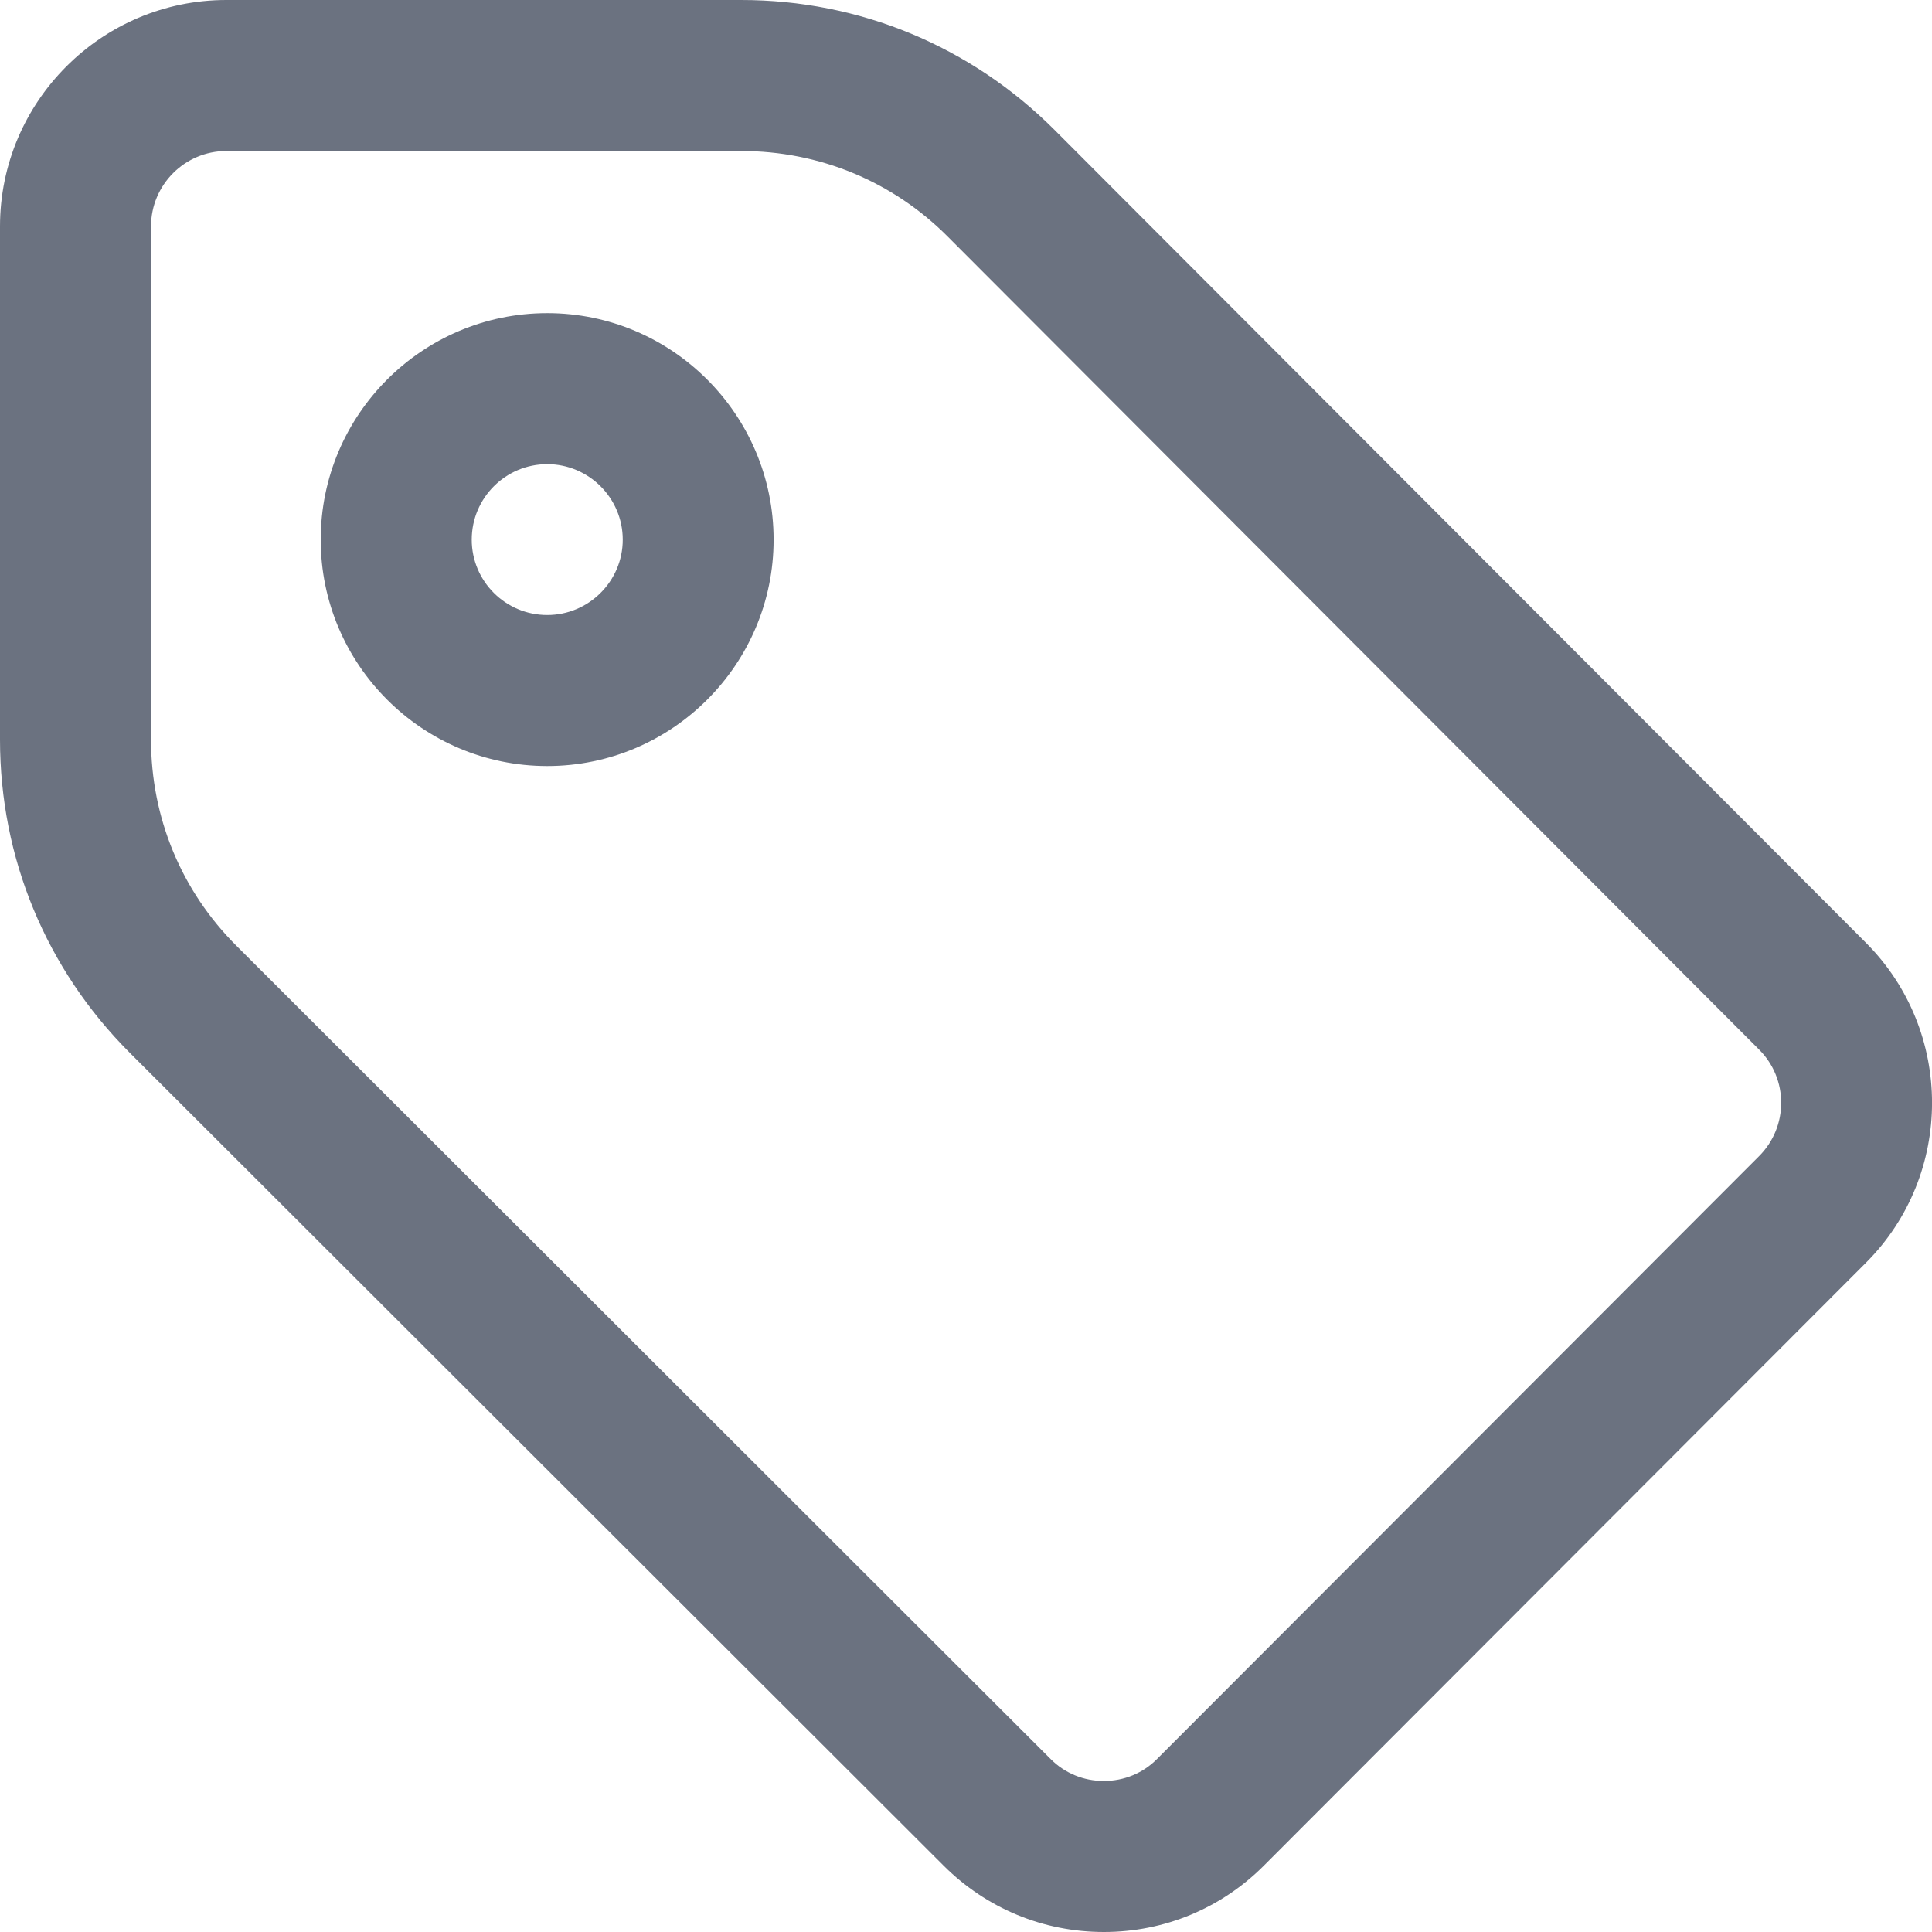
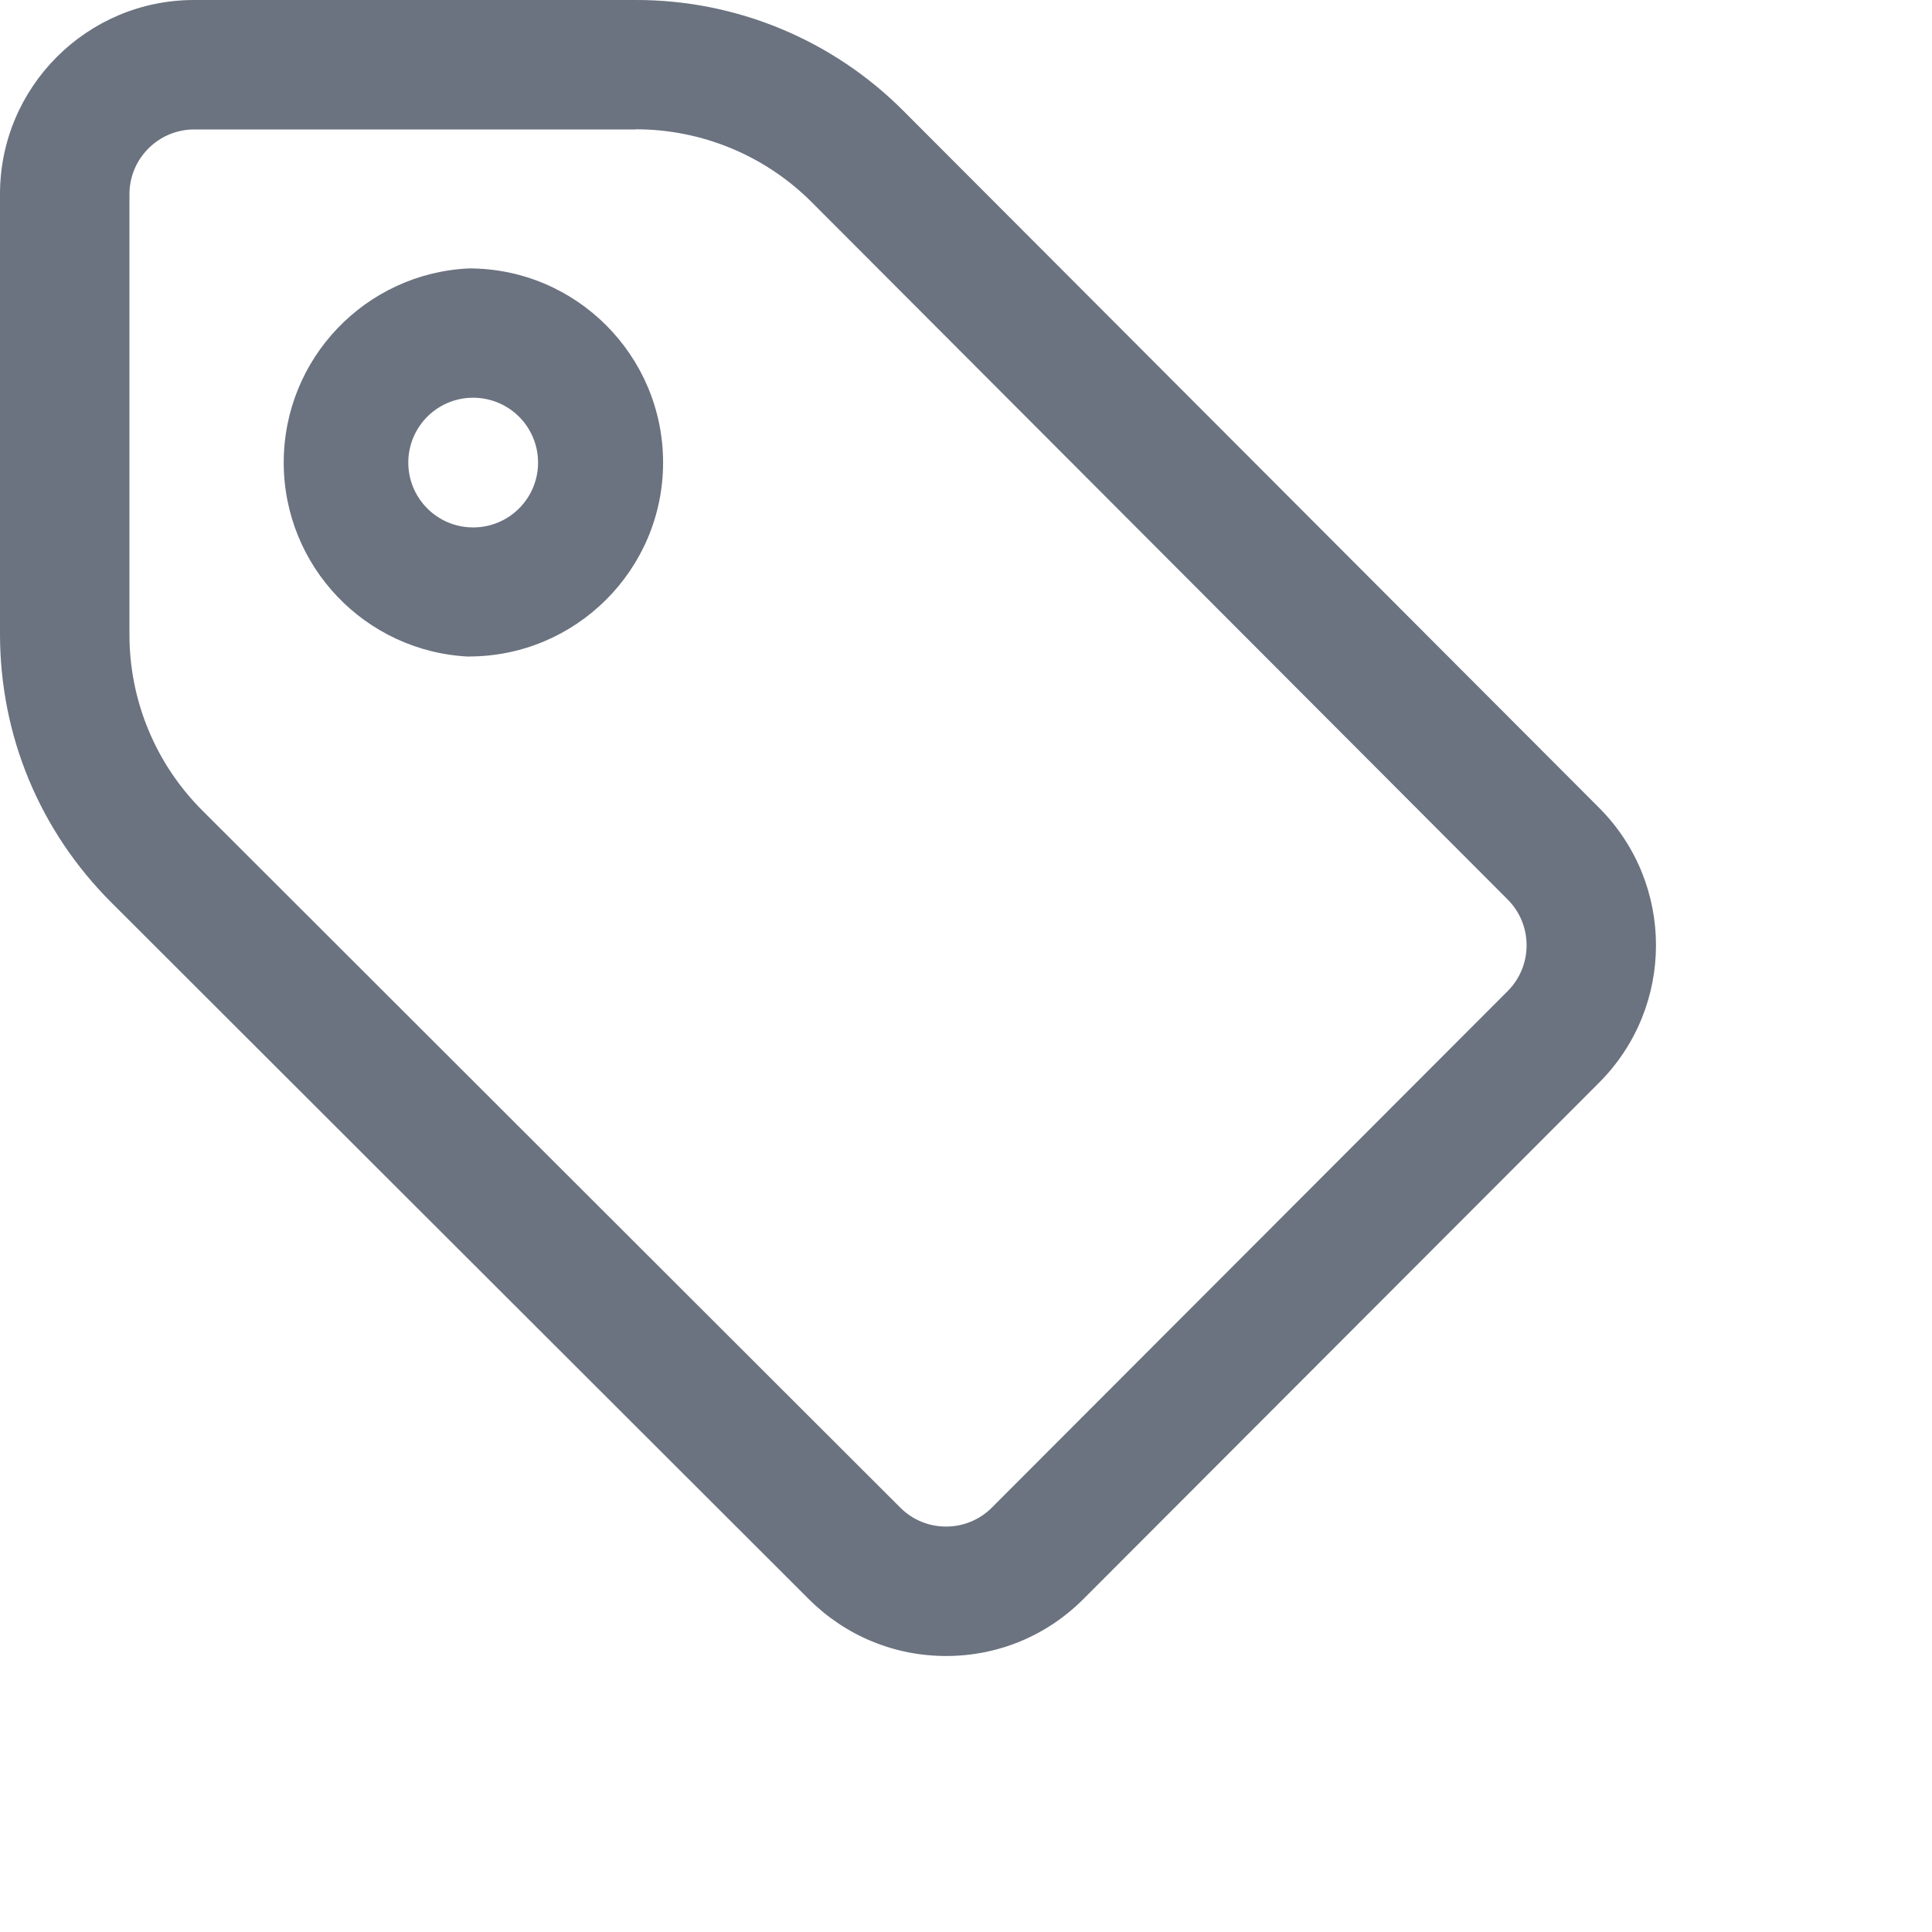
- <svg xmlns="http://www.w3.org/2000/svg" width="12" height="12" viewBox="0 0 12 12" fill="none">
-   <path d="M6.856 12C6.856 12 6.857 12 6.857 12C7.232 12 7.586 11.853 7.851 11.587L11.59 7.843C12.137 7.296 12.137 6.404 11.59 5.856L6.55 0.807C6.03 0.287 5.339 0 4.604 0H1.406C0.631 0 0 0.631 0 1.406V4.594C0 5.329 0.286 6.019 0.806 6.539L5.862 11.589C6.128 11.854 6.481 12 6.856 12ZM4.604 0.938C5.089 0.938 5.544 1.126 5.886 1.469L10.926 6.519C11.109 6.701 11.109 6.998 10.926 7.181L7.187 10.925C7.099 11.014 6.981 11.062 6.856 11.062H6.856C6.731 11.062 6.613 11.014 6.525 10.925L1.469 5.875C1.126 5.533 0.938 5.078 0.938 4.594V1.406C0.938 1.148 1.148 0.938 1.406 0.938H4.604ZM3.399 4.758C4.174 4.758 4.805 4.127 4.805 3.352C4.805 2.576 4.174 1.945 3.399 1.945C2.623 1.945 1.992 2.576 1.992 3.352C1.992 4.127 2.623 4.758 3.399 4.758ZM3.399 2.883C3.657 2.883 3.868 3.093 3.868 3.352C3.868 3.61 3.657 3.82 3.399 3.82C3.14 3.82 2.93 3.61 2.93 3.352C2.93 3.093 3.14 2.883 3.399 2.883Z" fill="#6b7280" />
+ <svg xmlns="http://www.w3.org/2000/svg" viewBox="0 0 14 14" fill="none">
+   <path fill="#6b7280" d="M6.856 12c.376 0 .73-.147.995-.413l3.739-3.744a1.409 1.409 0 0 0 0-1.987L6.55.807A2.731 2.731 0 0 0 4.604 0H1.406C.631 0 0 .63 0 1.406v3.188c0 .735.286 1.425.806 1.945l5.056 5.05c.266.265.619.411.994.411ZM4.604.937a1.8 1.8 0 0 1 1.282.532l5.04 5.05a.47.47 0 0 1 0 .662l-3.739 3.744a.466.466 0 0 1-.33.137h-.001a.466.466 0 0 1-.331-.136l-5.056-5.05a1.8 1.8 0 0 1-.531-1.282V1.406a.47.47 0 0 1 .468-.468h3.198Zm-1.205 3.82c.775 0 1.406-.63 1.406-1.405 0-.776-.63-1.407-1.406-1.407a1.408 1.408 0 0 0 0 2.813Zm0-1.874a.47.47 0 1 1-.001.938.47.47 0 0 1 0-.938Z" />
</svg>
